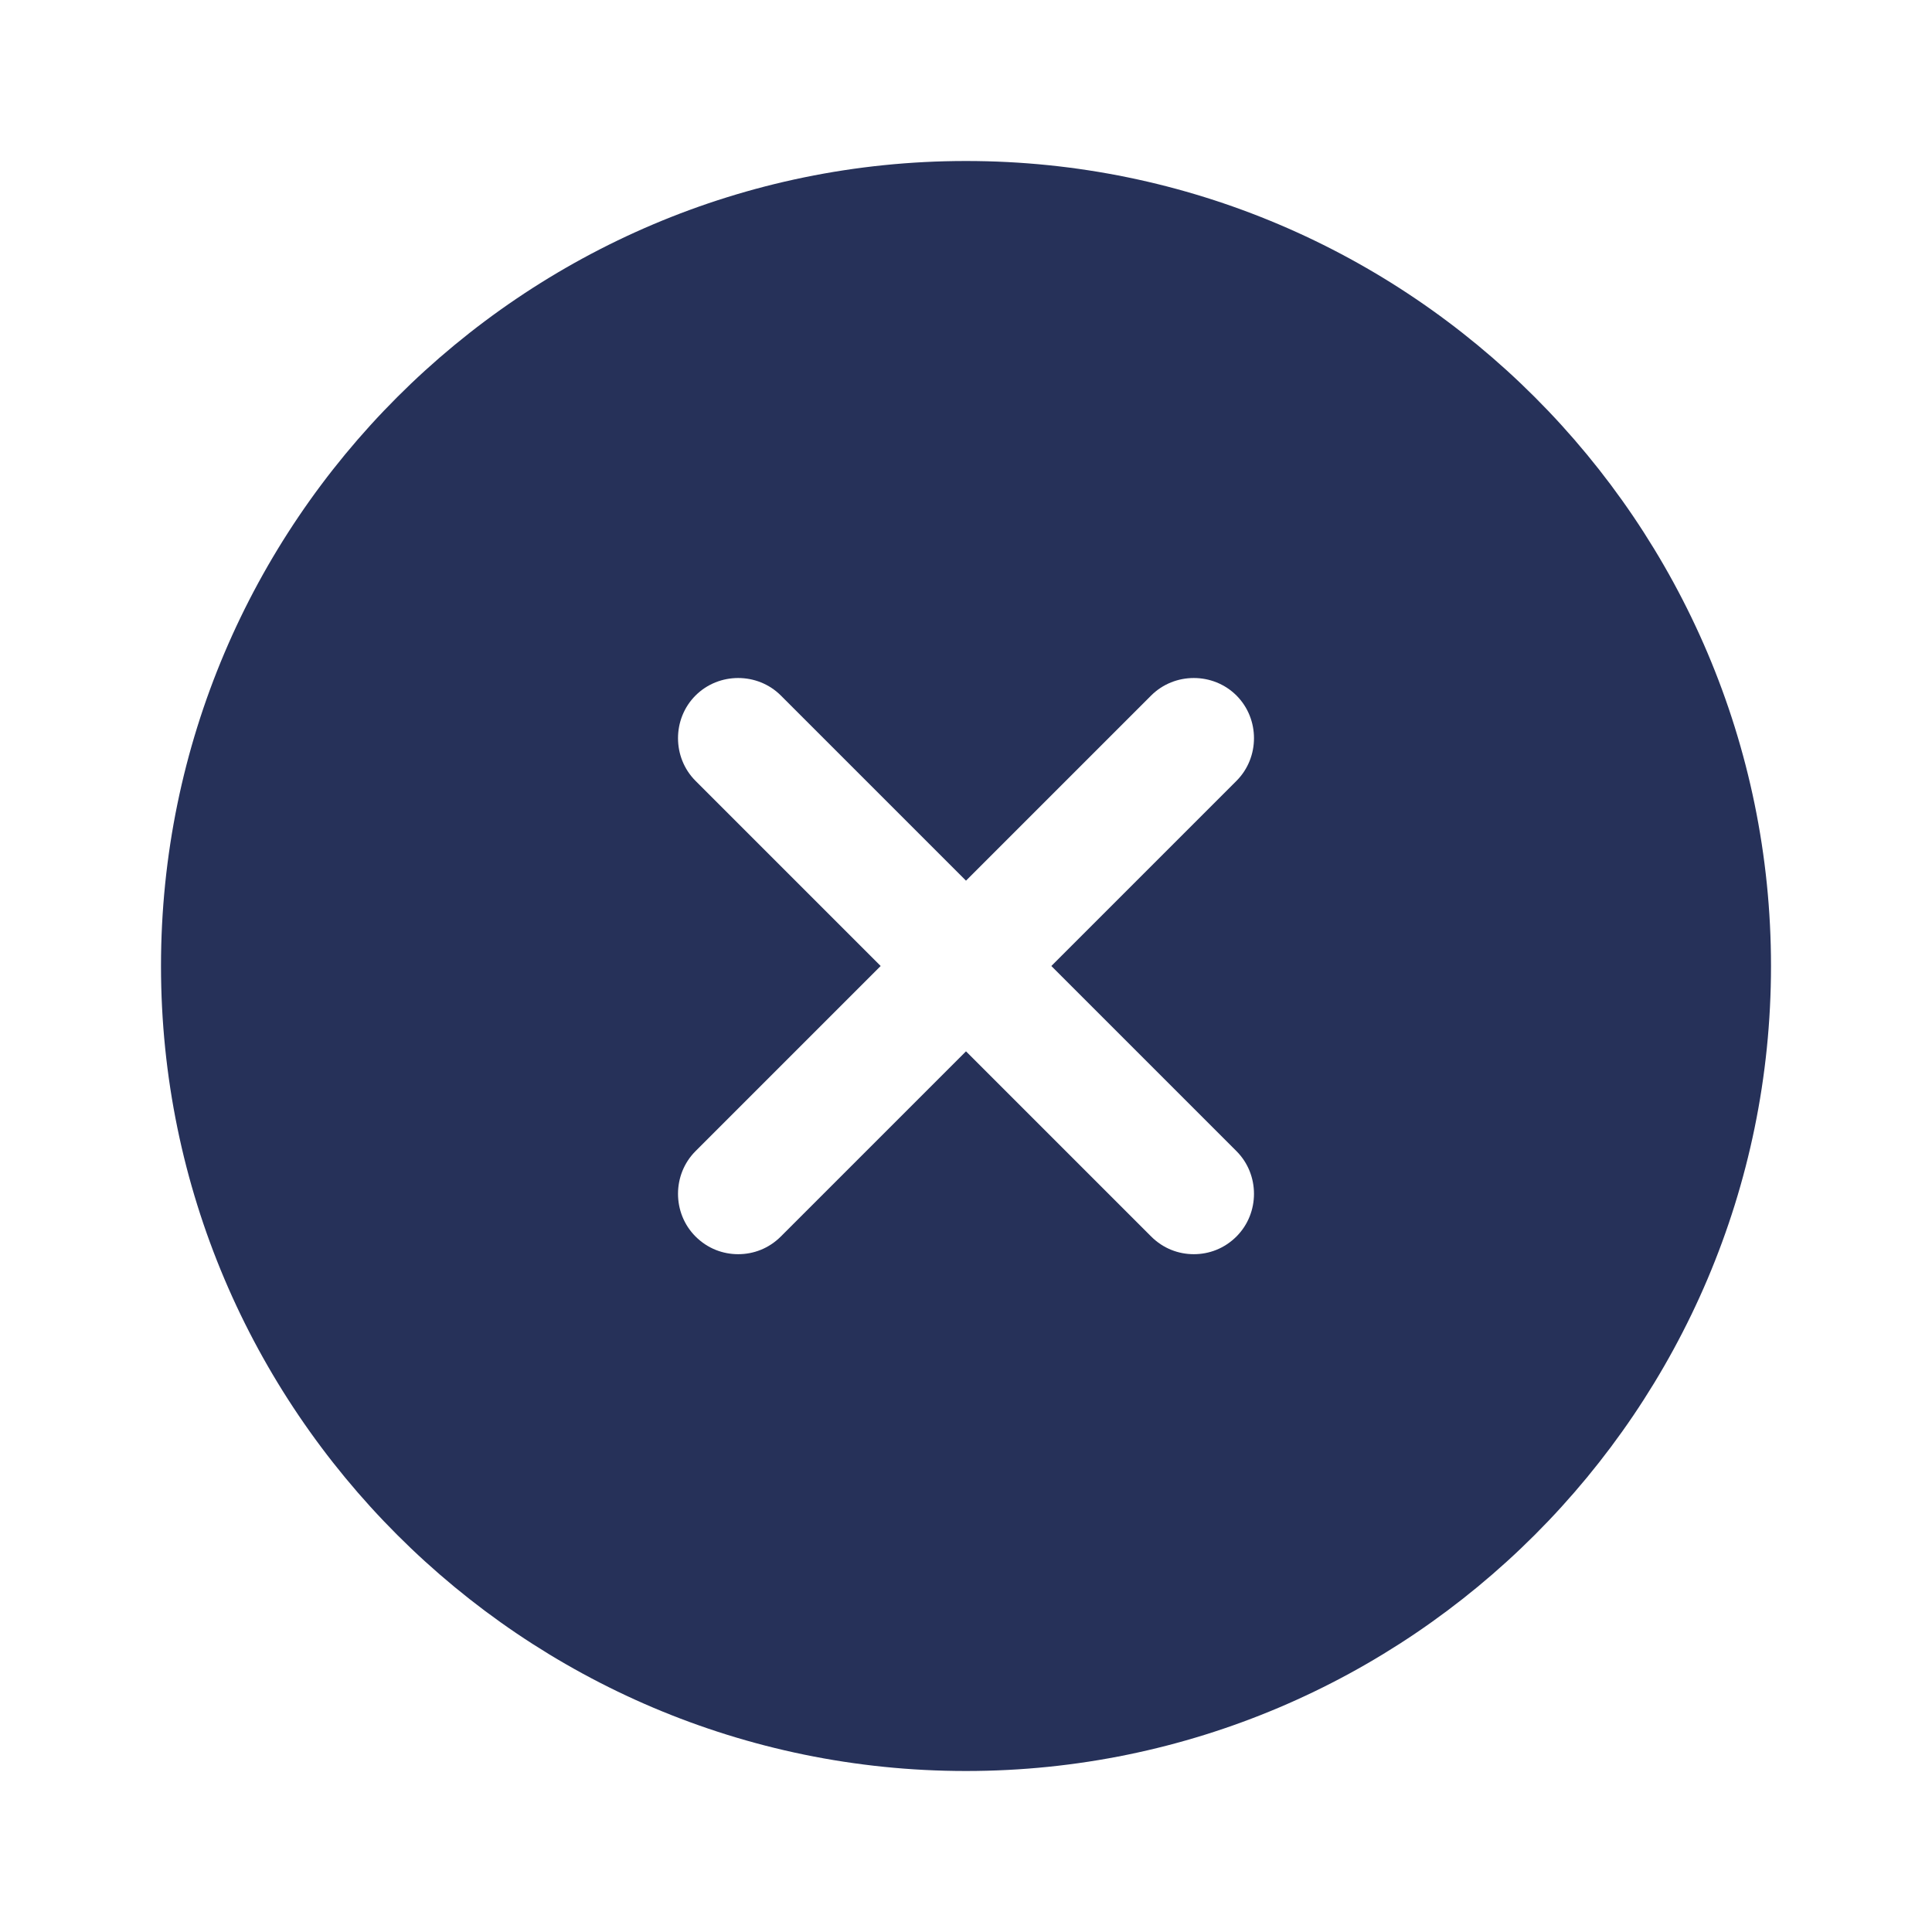
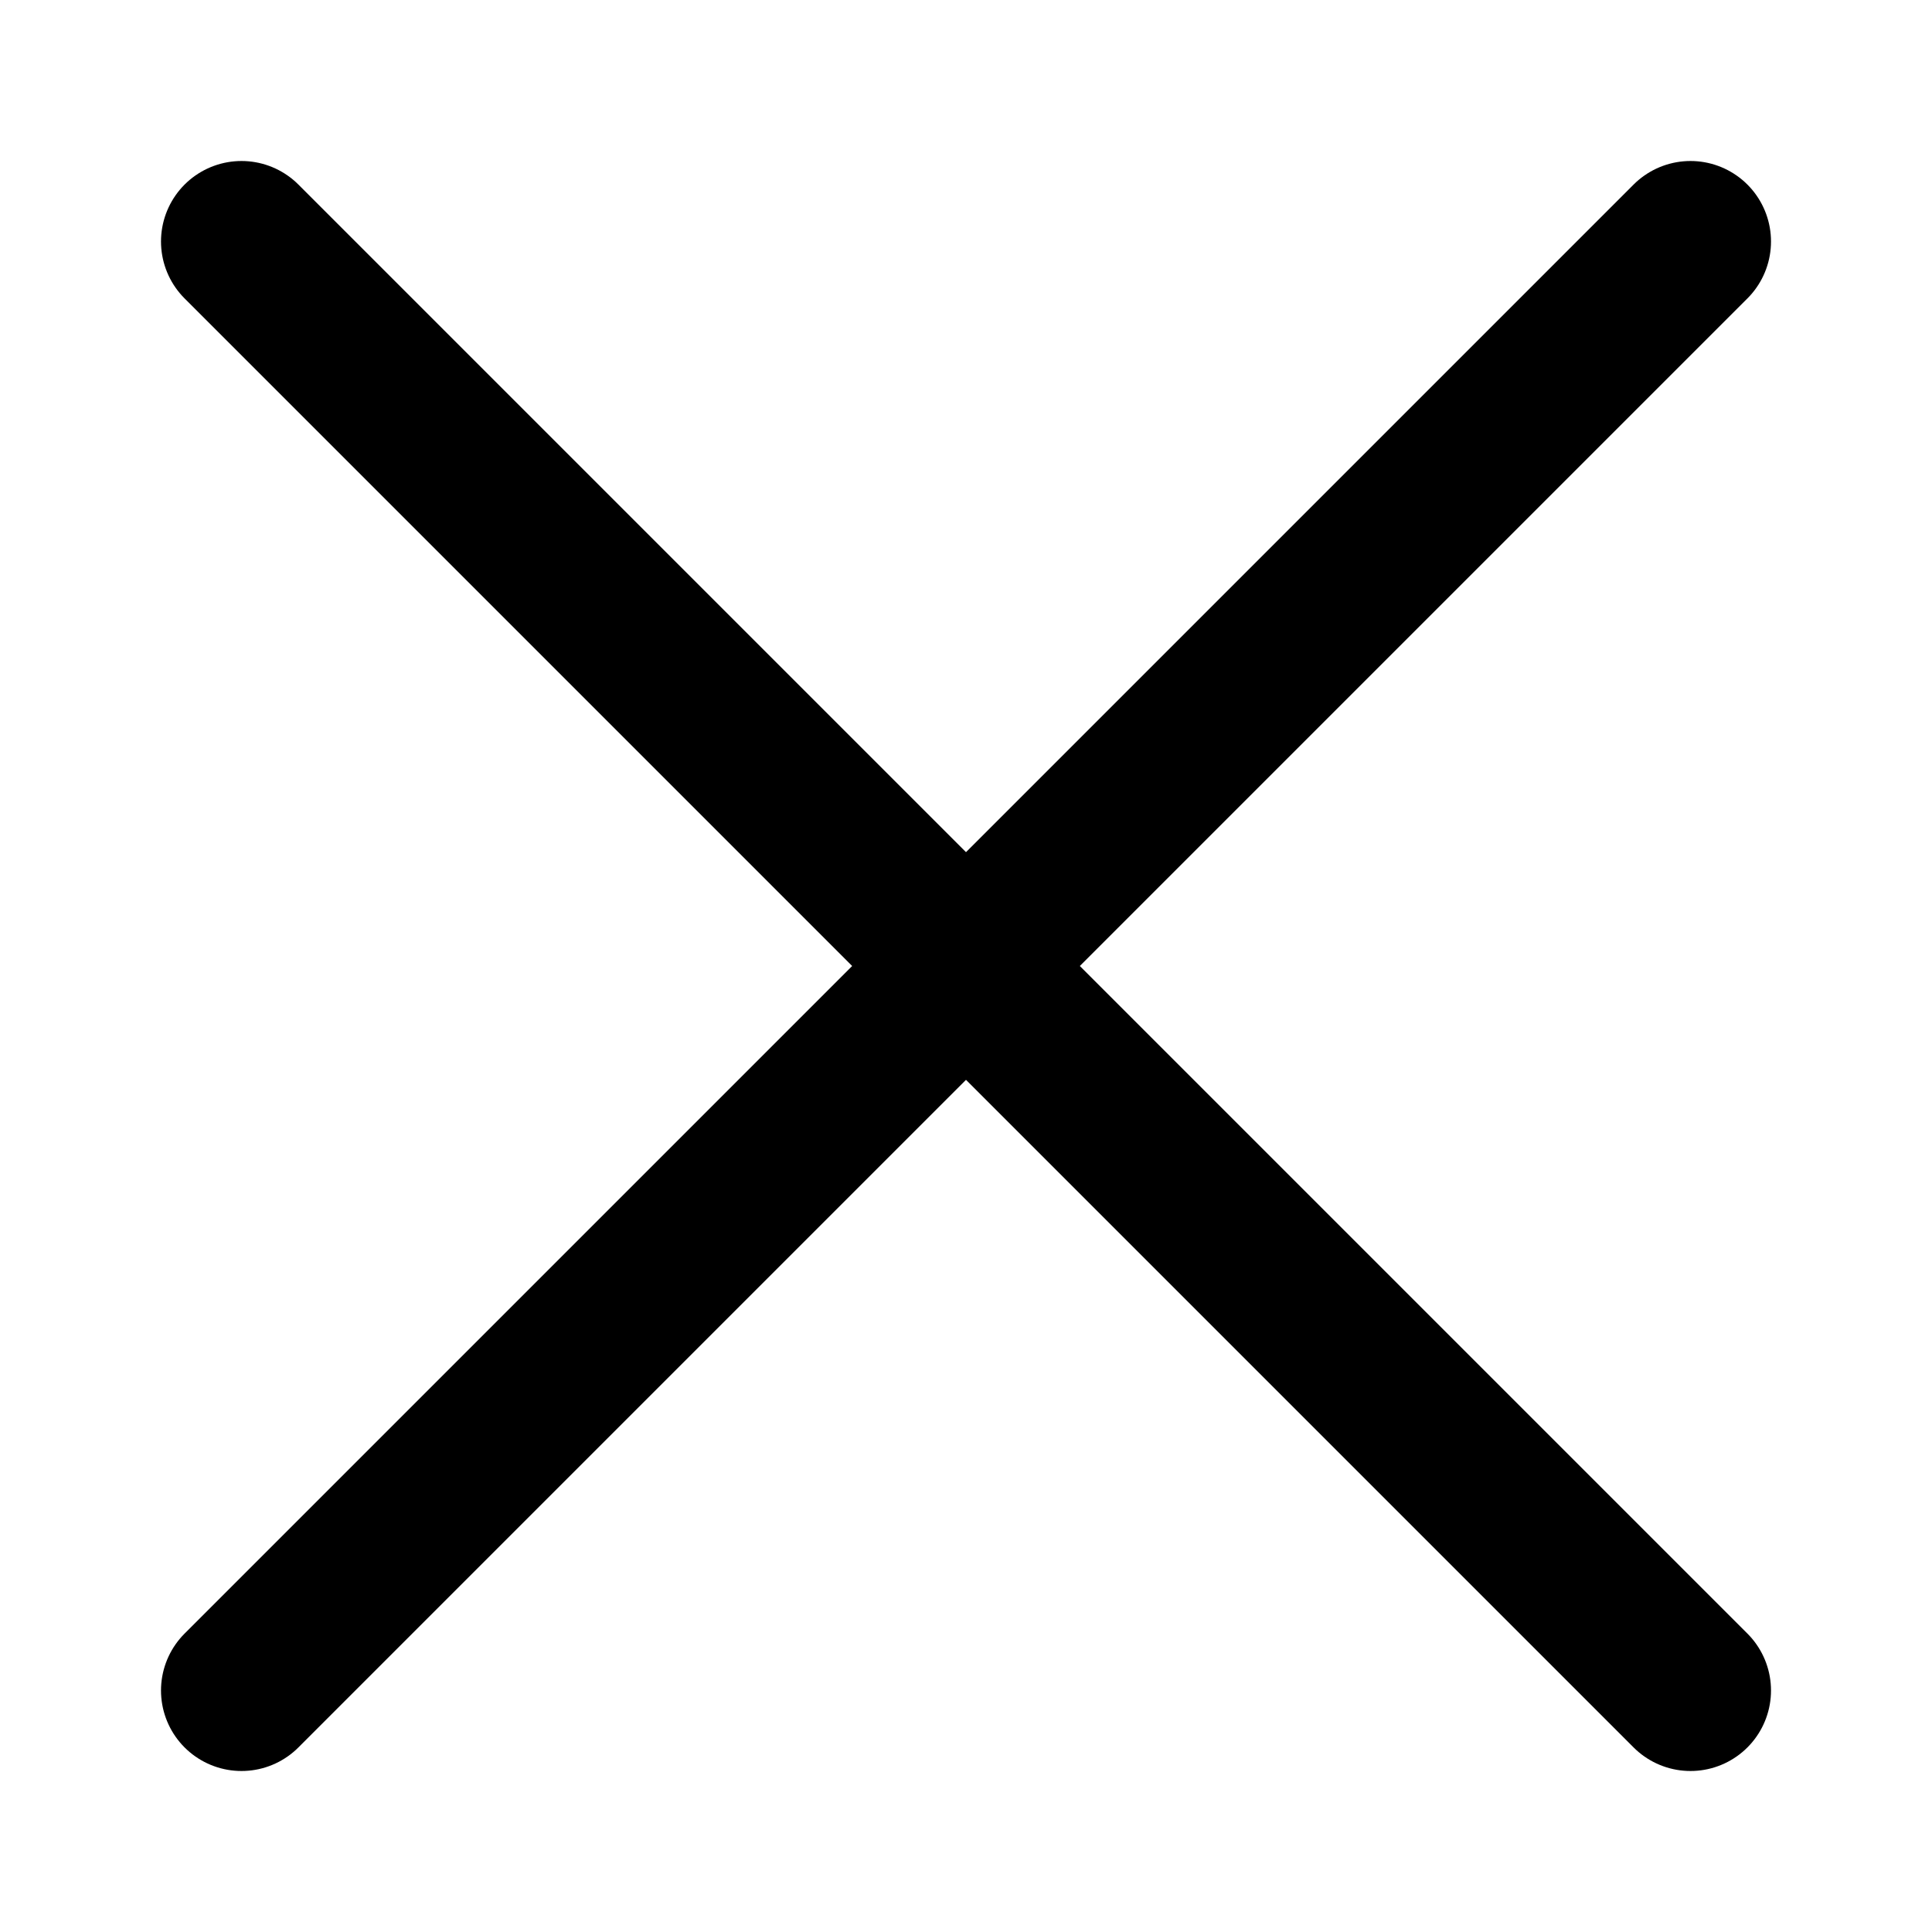
<svg xmlns="http://www.w3.org/2000/svg" viewBox="0 0 24 24" fill="none">
  <g id="SVGRepo_bgCarrier" stroke-width="0" />
  <g id="SVGRepo_tracerCarrier" stroke-linecap="round" stroke-linejoin="round" />
  <g id="SVGRepo_iconCarrier">
-     <path d="M12 2C6.49 2 2 6.49 2 12C2 17.51 6.49 22 12 22C17.51 22 22 17.51 22 12C22 6.49 17.51 2 12 2ZM15.36 14.3C15.65 14.59 15.65 15.07 15.36 15.36C15.21 15.51 15.02 15.58 14.83 15.58C14.64 15.58 14.45 15.51 14.3 15.36L12 13.06L9.7 15.36C9.55 15.51 9.36 15.58 9.17 15.58C8.98 15.58 8.79 15.51 8.64 15.36C8.35 15.07 8.35 14.59 8.64 14.3L10.94 12L8.64 9.7C8.35 9.41 8.35 8.93 8.64 8.64C8.93 8.35 9.41 8.35 9.7 8.64L12 10.94L14.3 8.64C14.59 8.35 15.07 8.35 15.36 8.64C15.65 8.93 15.65 9.41 15.36 9.7L13.06 12L15.36 14.3Z" fill="#263159" />
+     <g id="Menu / Close_LG">
+       <path id="Vector" d="M21 21L12 12M12 12L3 3M12 12L21 3M12 12L3 21" stroke="#000000" stroke-width="2" stroke-linecap="round" stroke-linejoin="round" />
+     </g>
  </g>
</svg>
